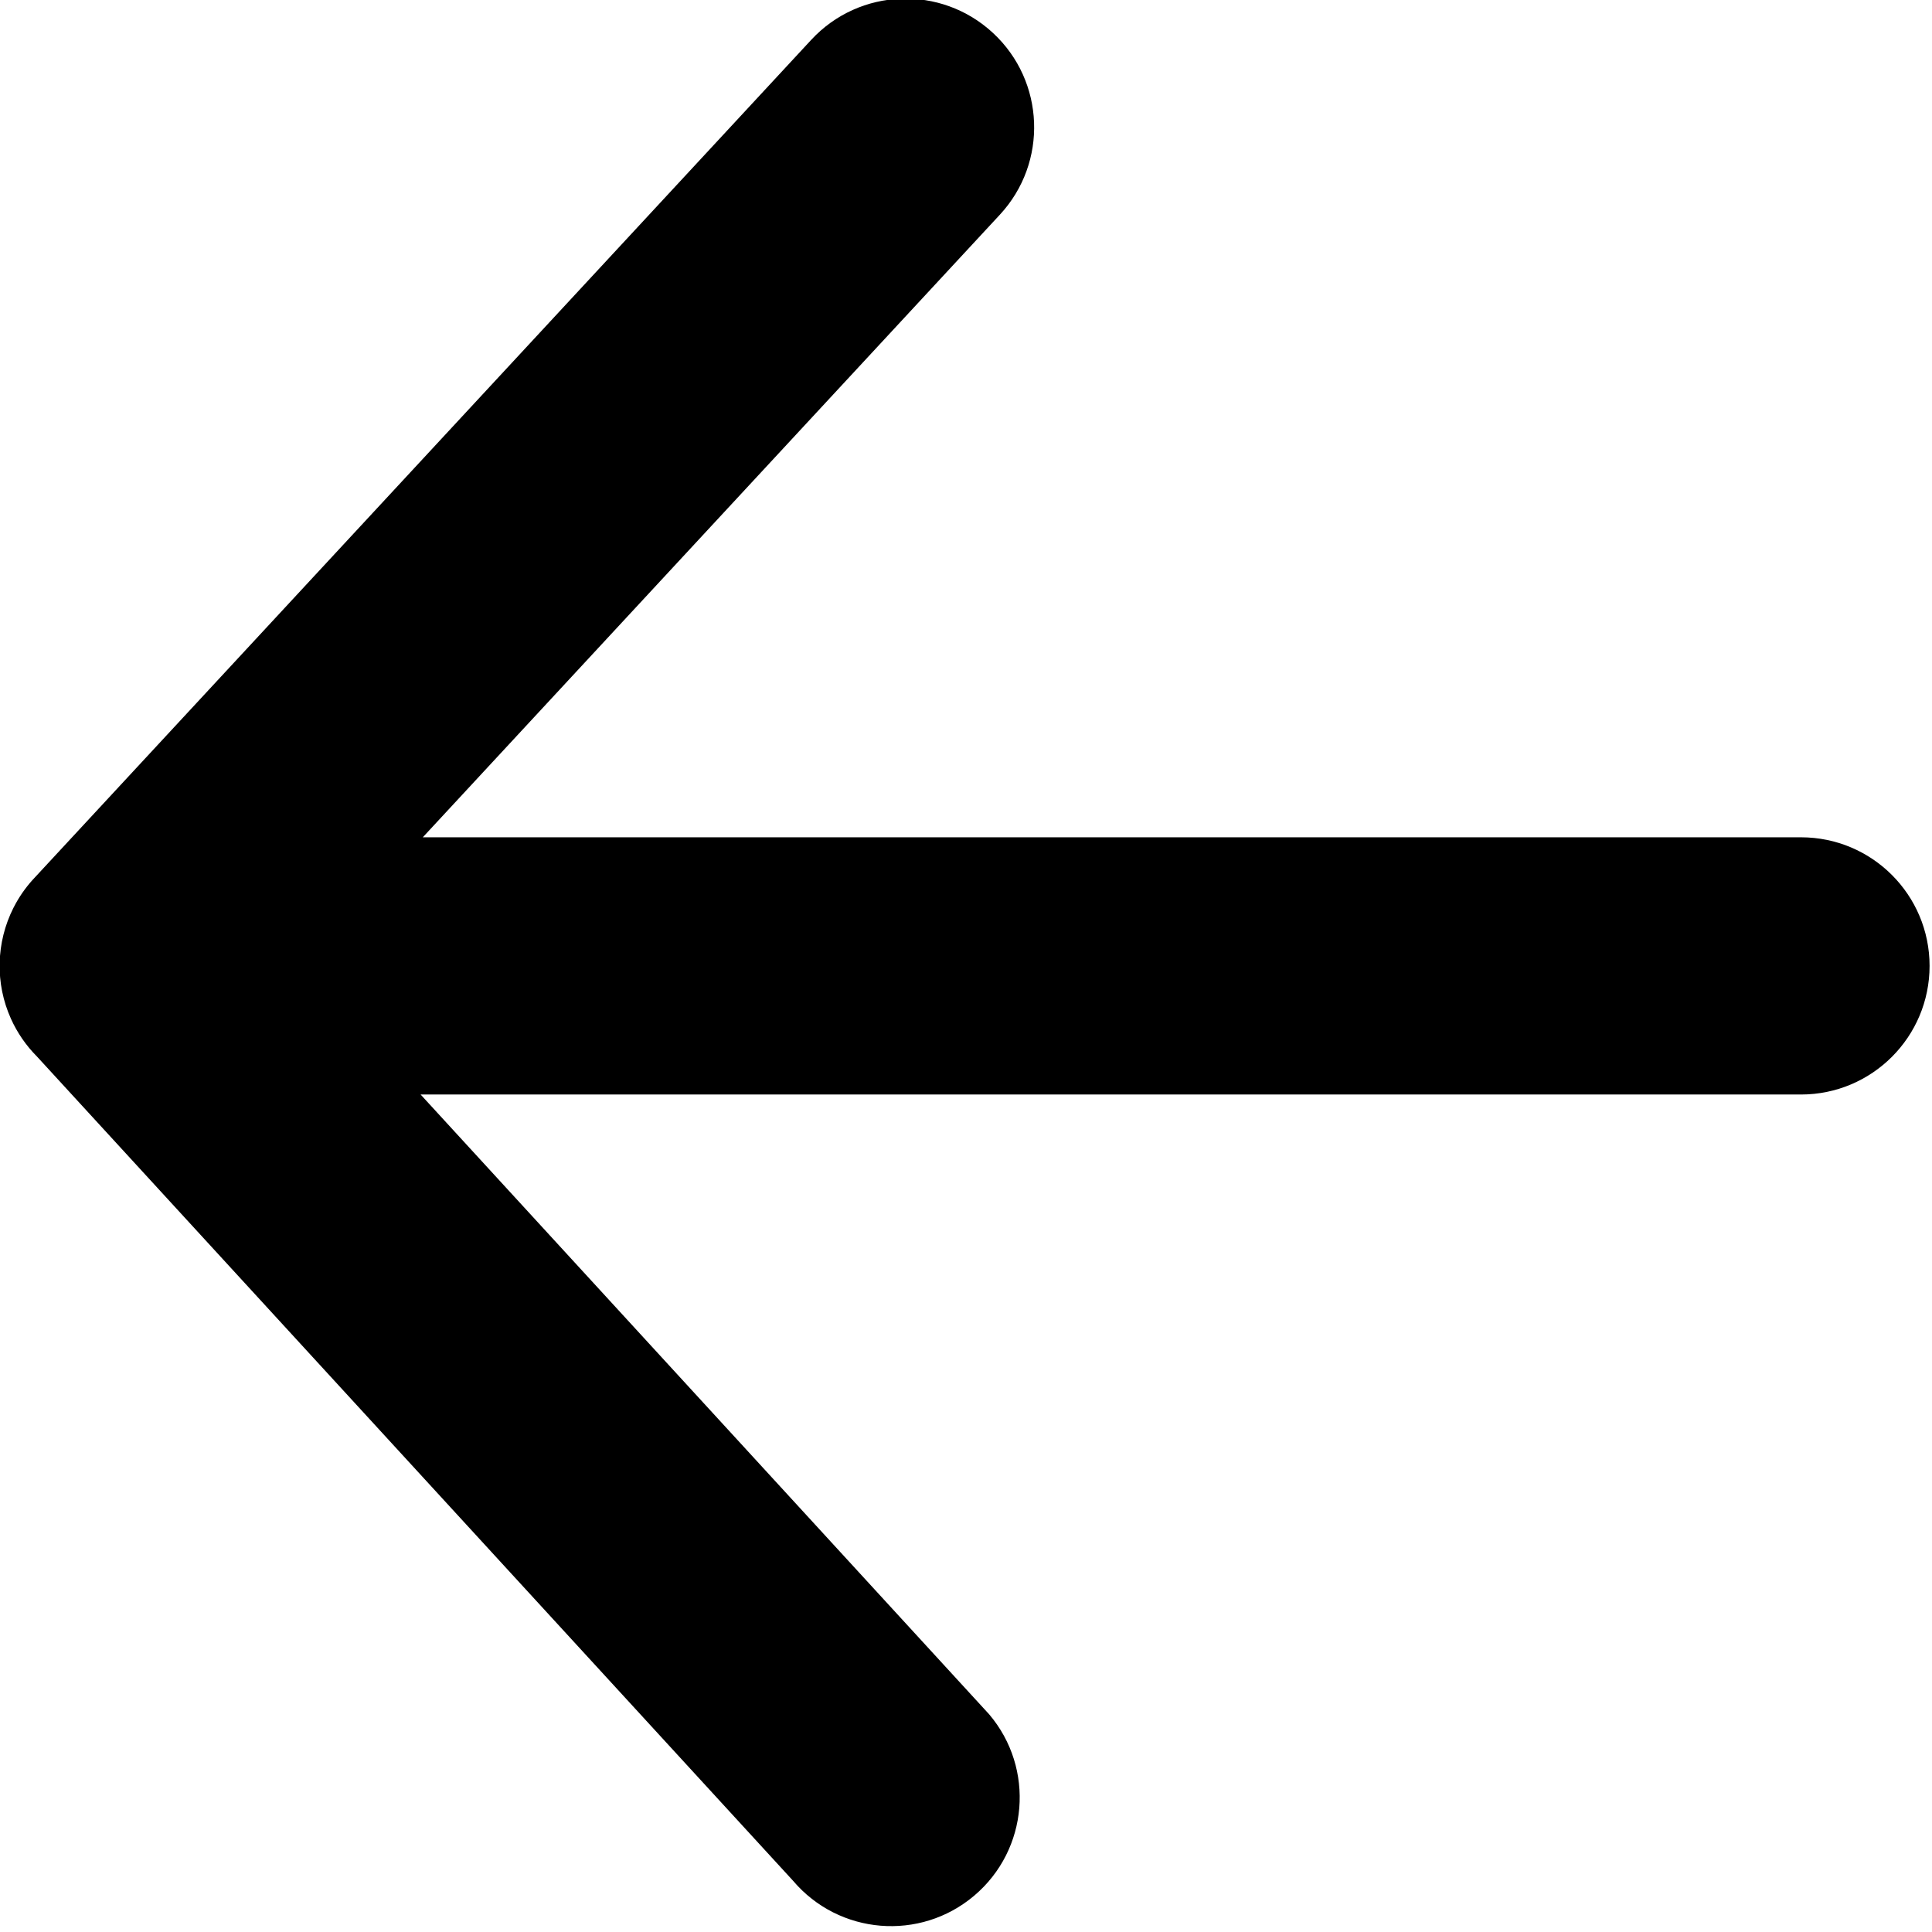
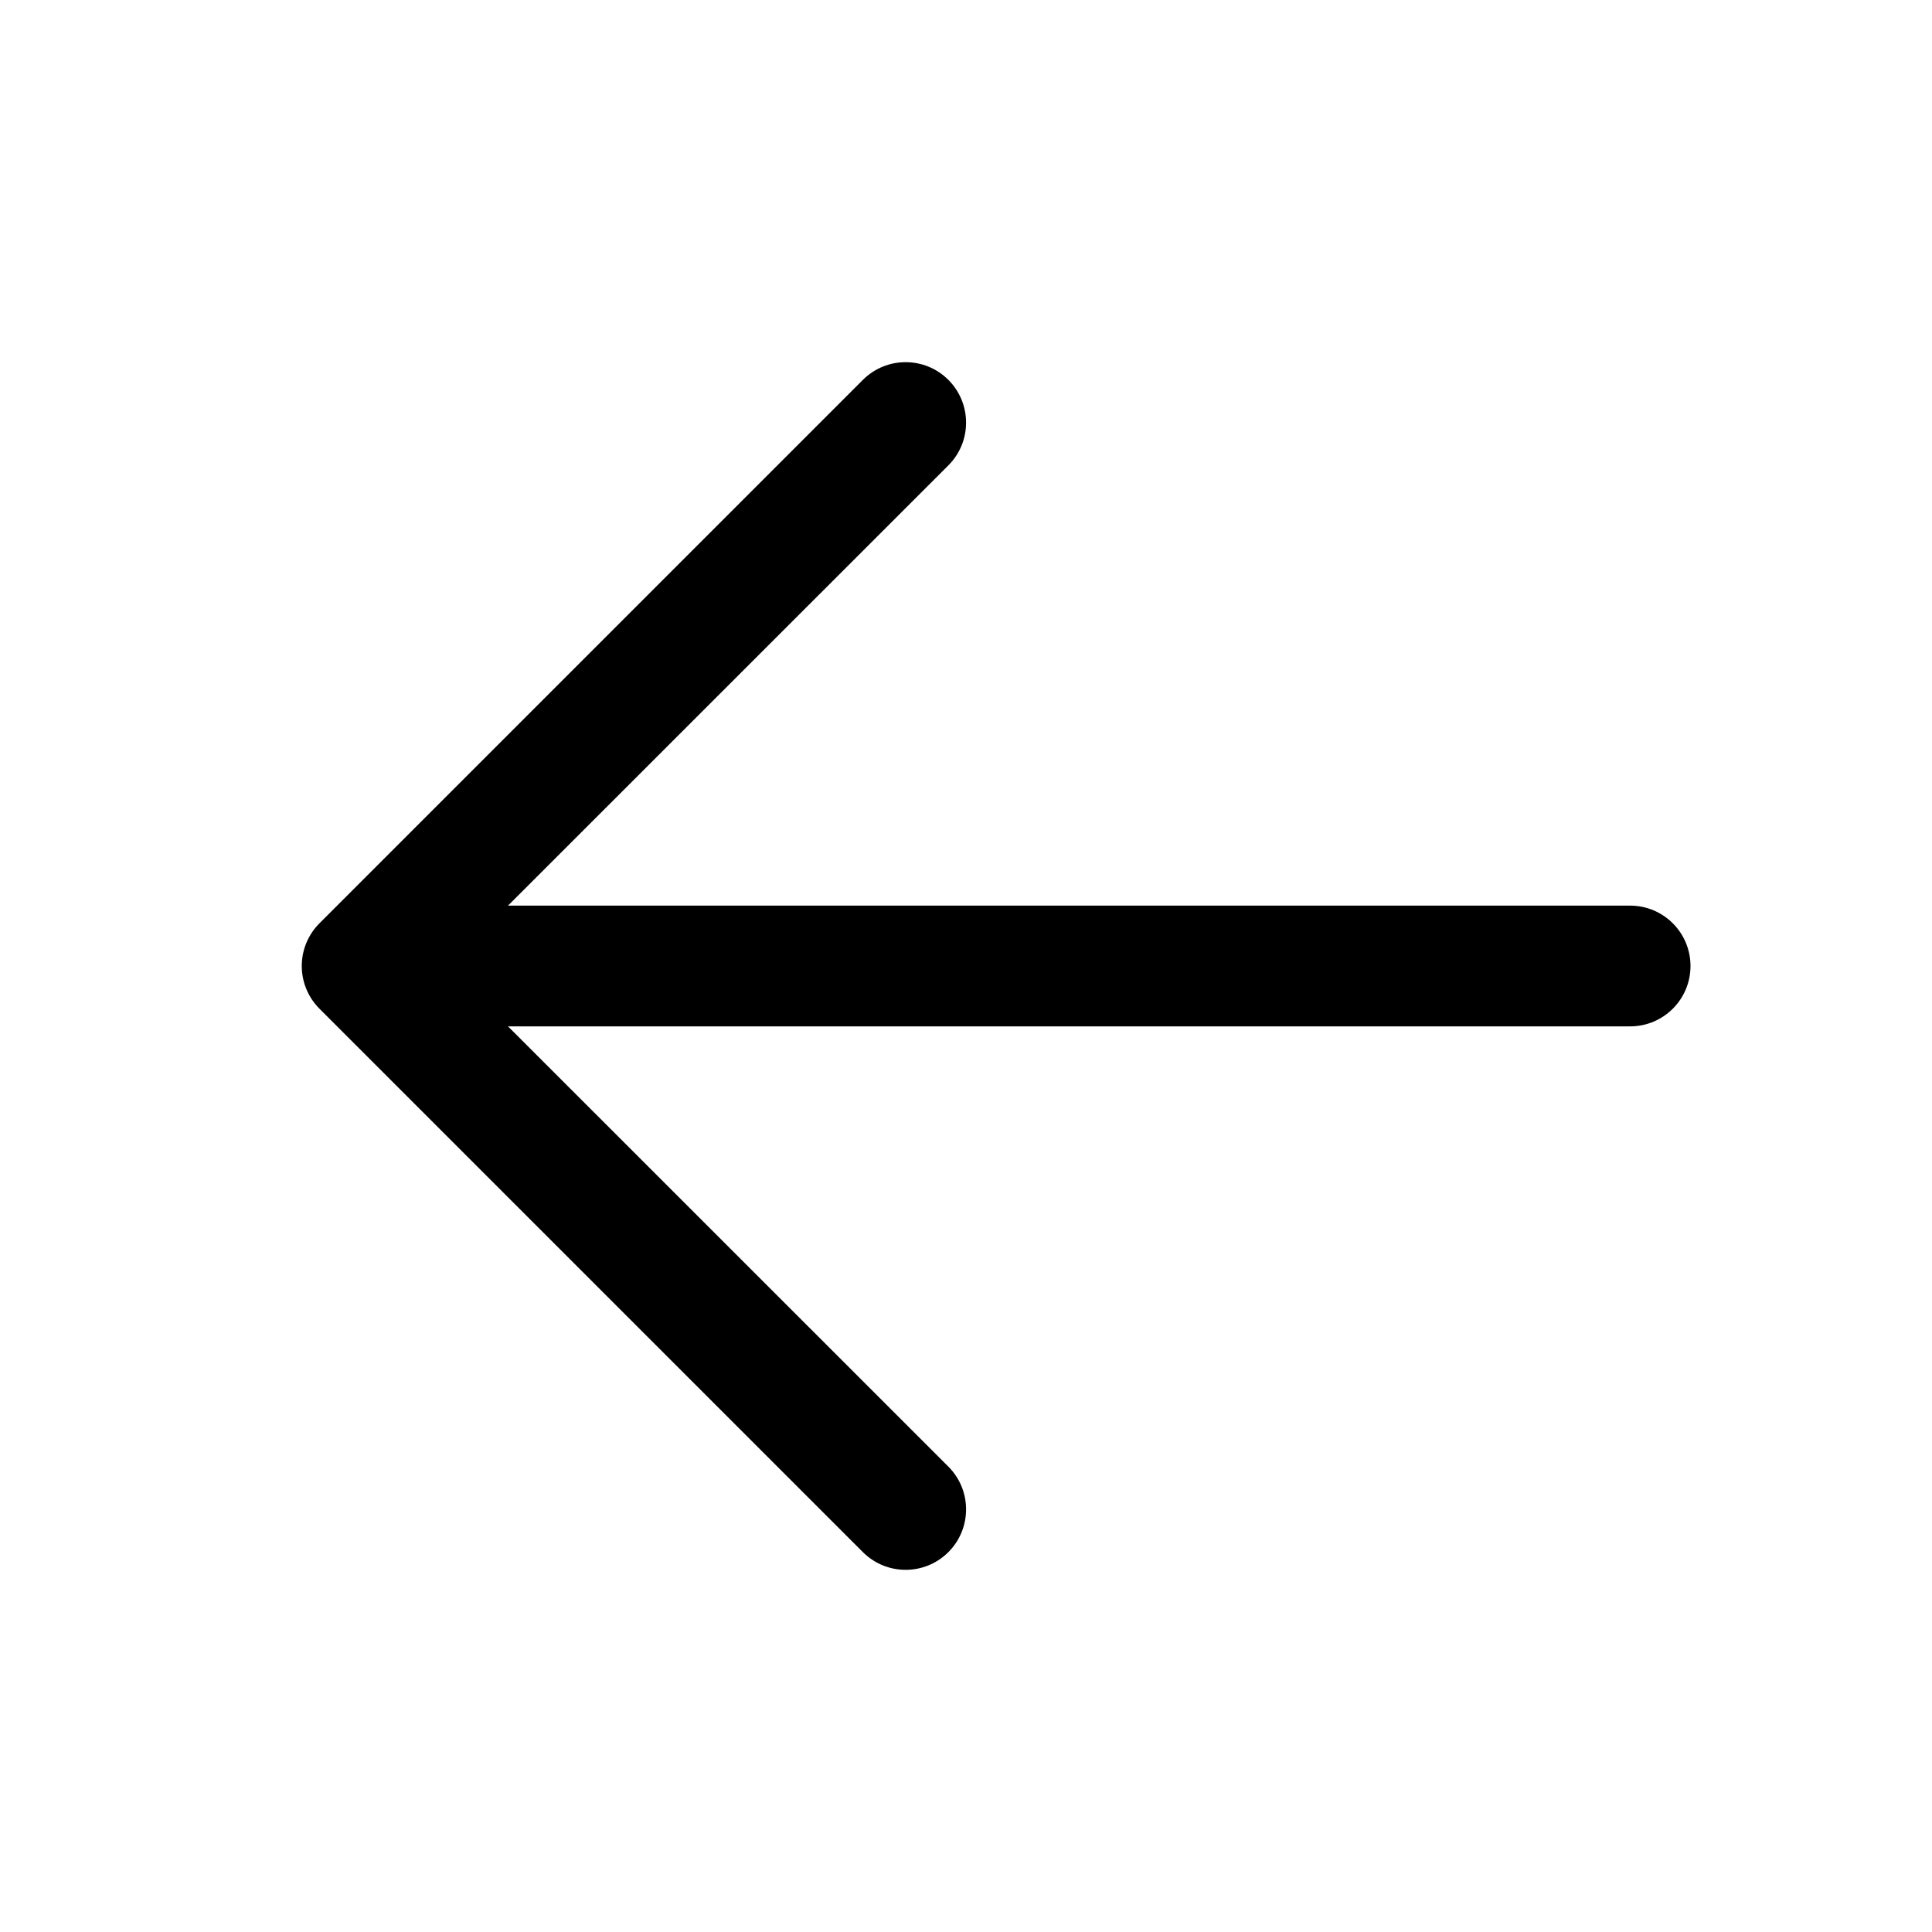
- <svg xmlns="http://www.w3.org/2000/svg" fill="currentcolor" width="800" height="800" viewBox="0 0 1024 1024">
-   <path d="m222.927 580.115 301.354 328.512c24.354 28.708 20.825 71.724-7.883 96.078s-71.724 20.825-96.078-7.883L19.576 559.963a67.846 67.846 0 0 1-13.784-20.022 68.03 68.03 0 0 1-5.977-29.488l.001-.063a68.343 68.343 0 0 1 7.265-29.134 68.28 68.28 0 0 1 1.384-2.6 67.59 67.59 0 0 1 10.102-13.687L429.966 21.113c25.592-27.611 68.721-29.247 96.331-3.656s29.247 68.721 3.656 96.331L224.088 443.784h730.46c37.647 0 68.166 30.519 68.166 68.166s-30.519 68.166-68.166 68.166H222.927z" />
+ <svg xmlns="http://www.w3.org/2000/svg" width="200" height="200" viewBox="0 0 1024 1024">
+   <path d="M224 480h640a32 32 0 1 1 0 64H224a32 32 0 0 1 0-64" />
+   <path d="m237.248 512 265.408 265.344a32 32 0 0 1-45.312 45.312l-288-288a32 32 0 0 1 0-45.312l288-288a32 32 0 1 1 45.312 45.312z" />
</svg>
